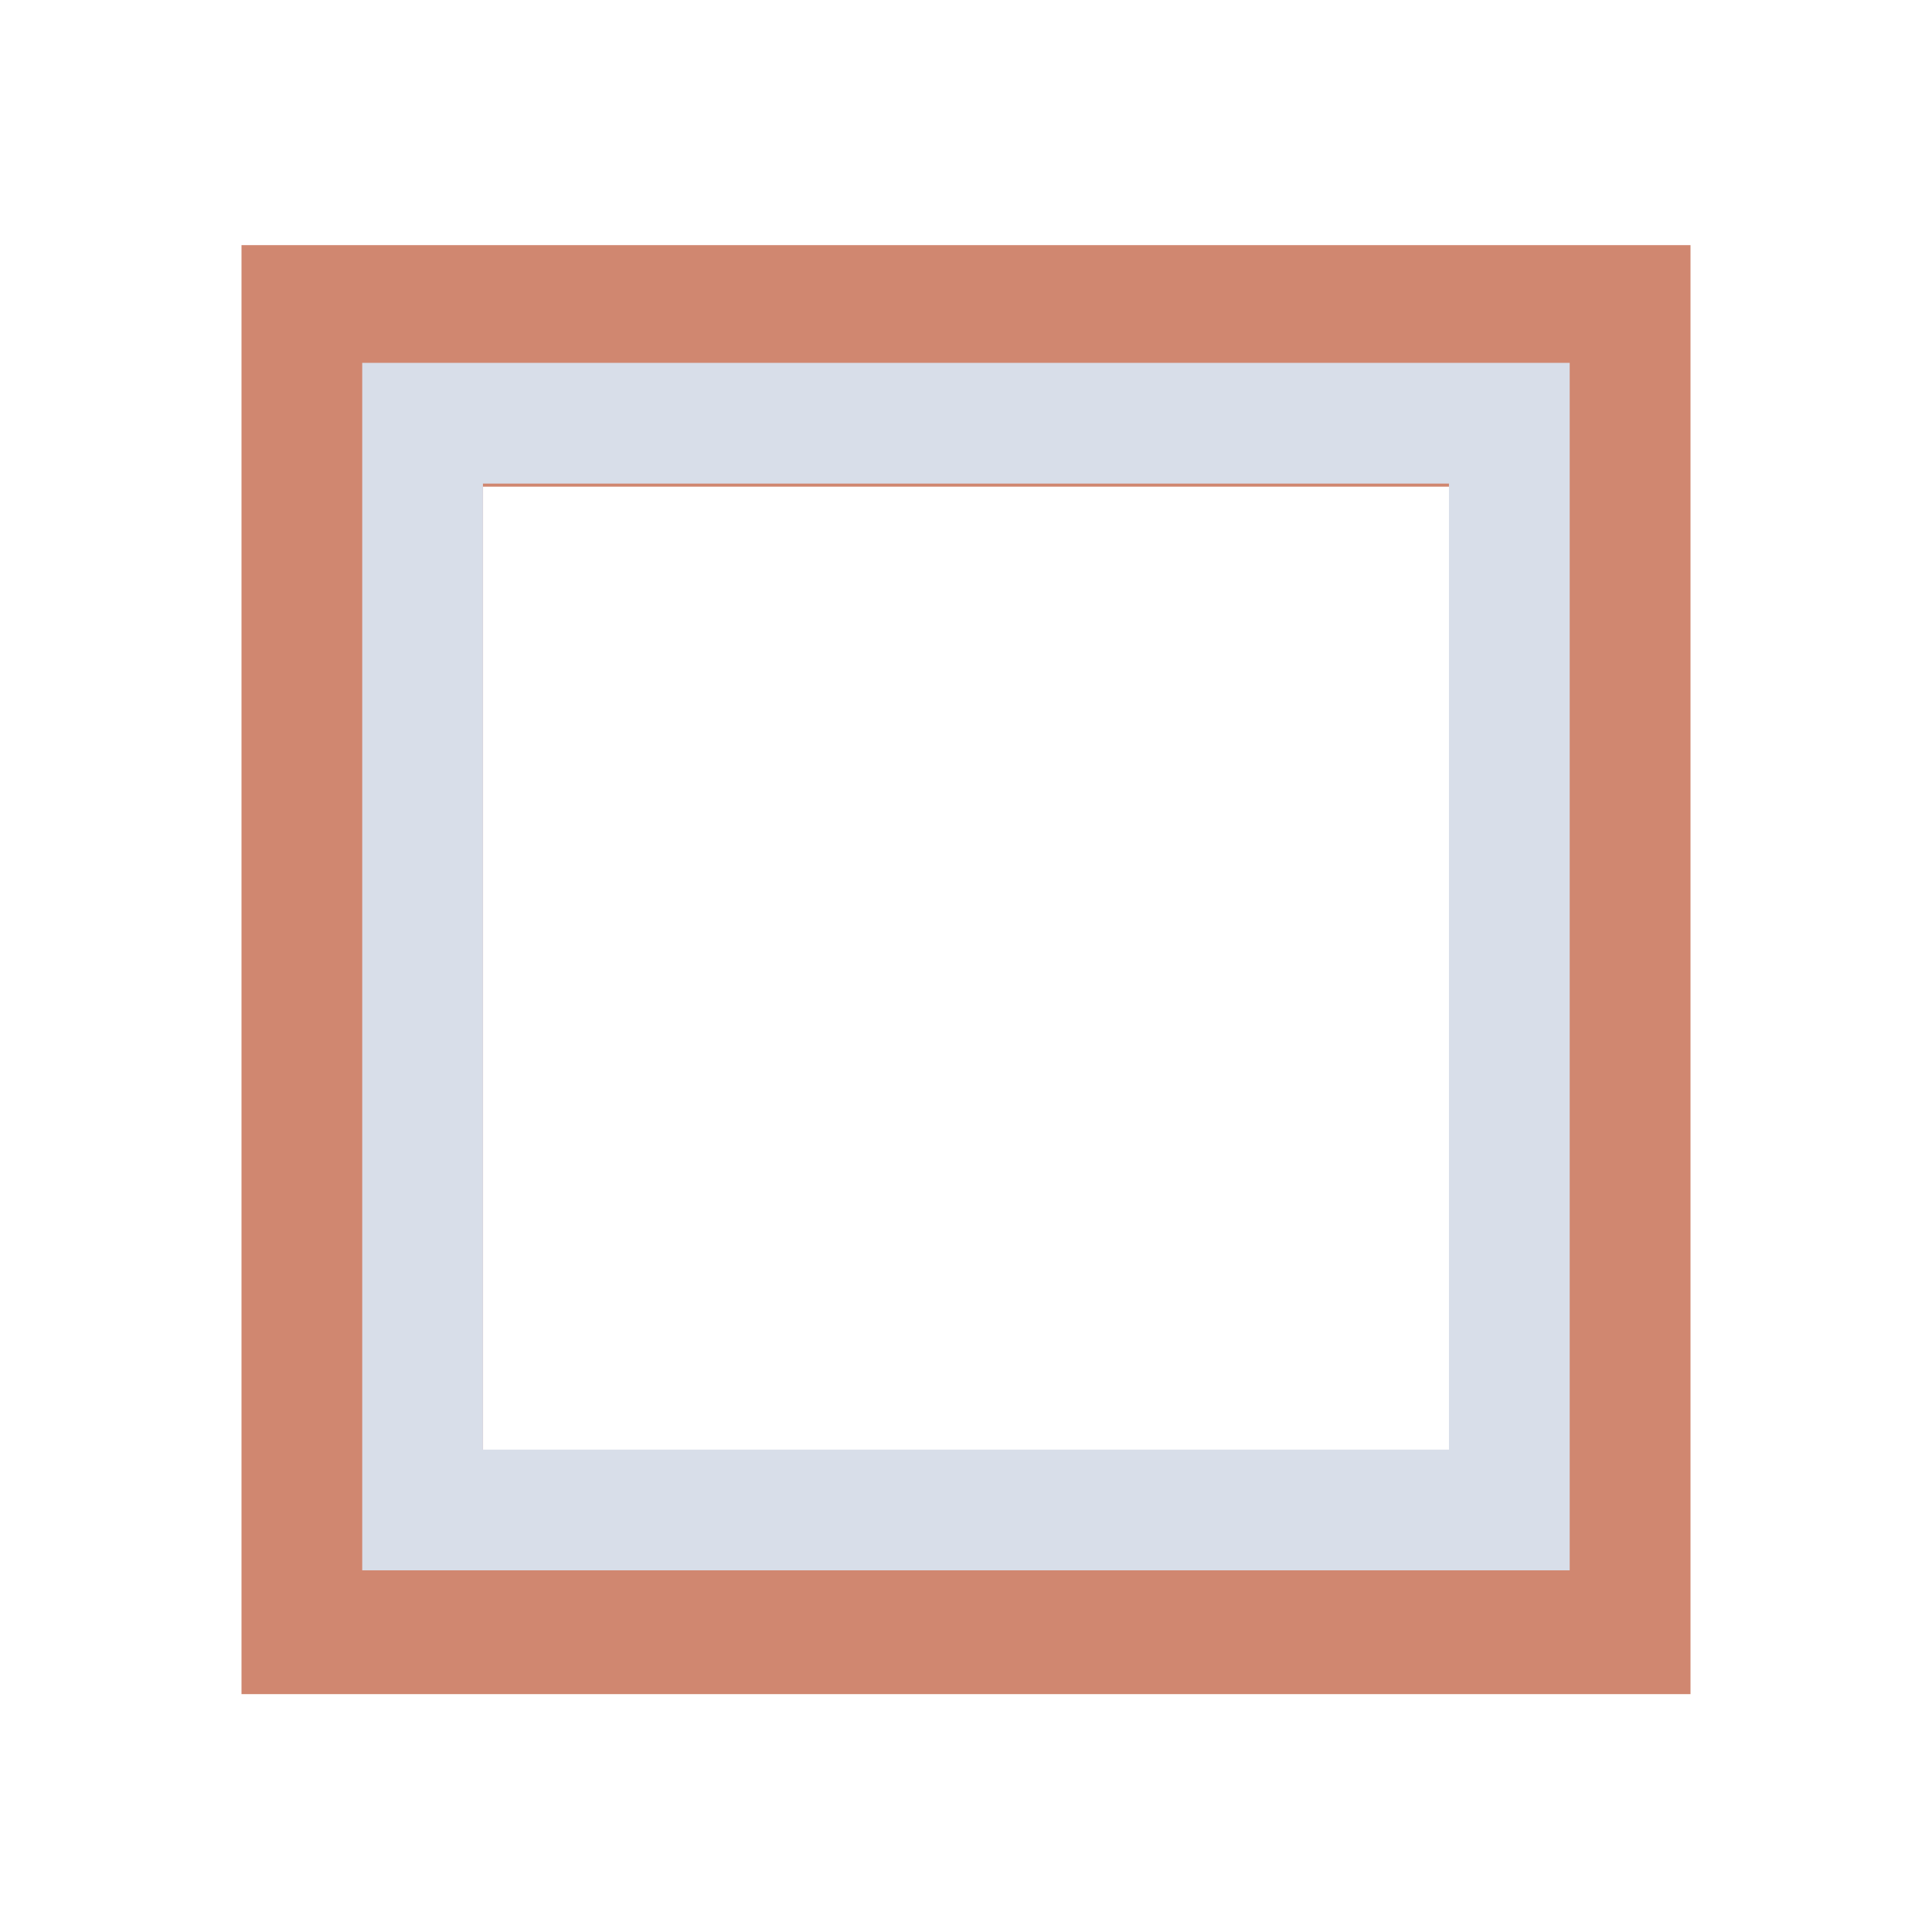
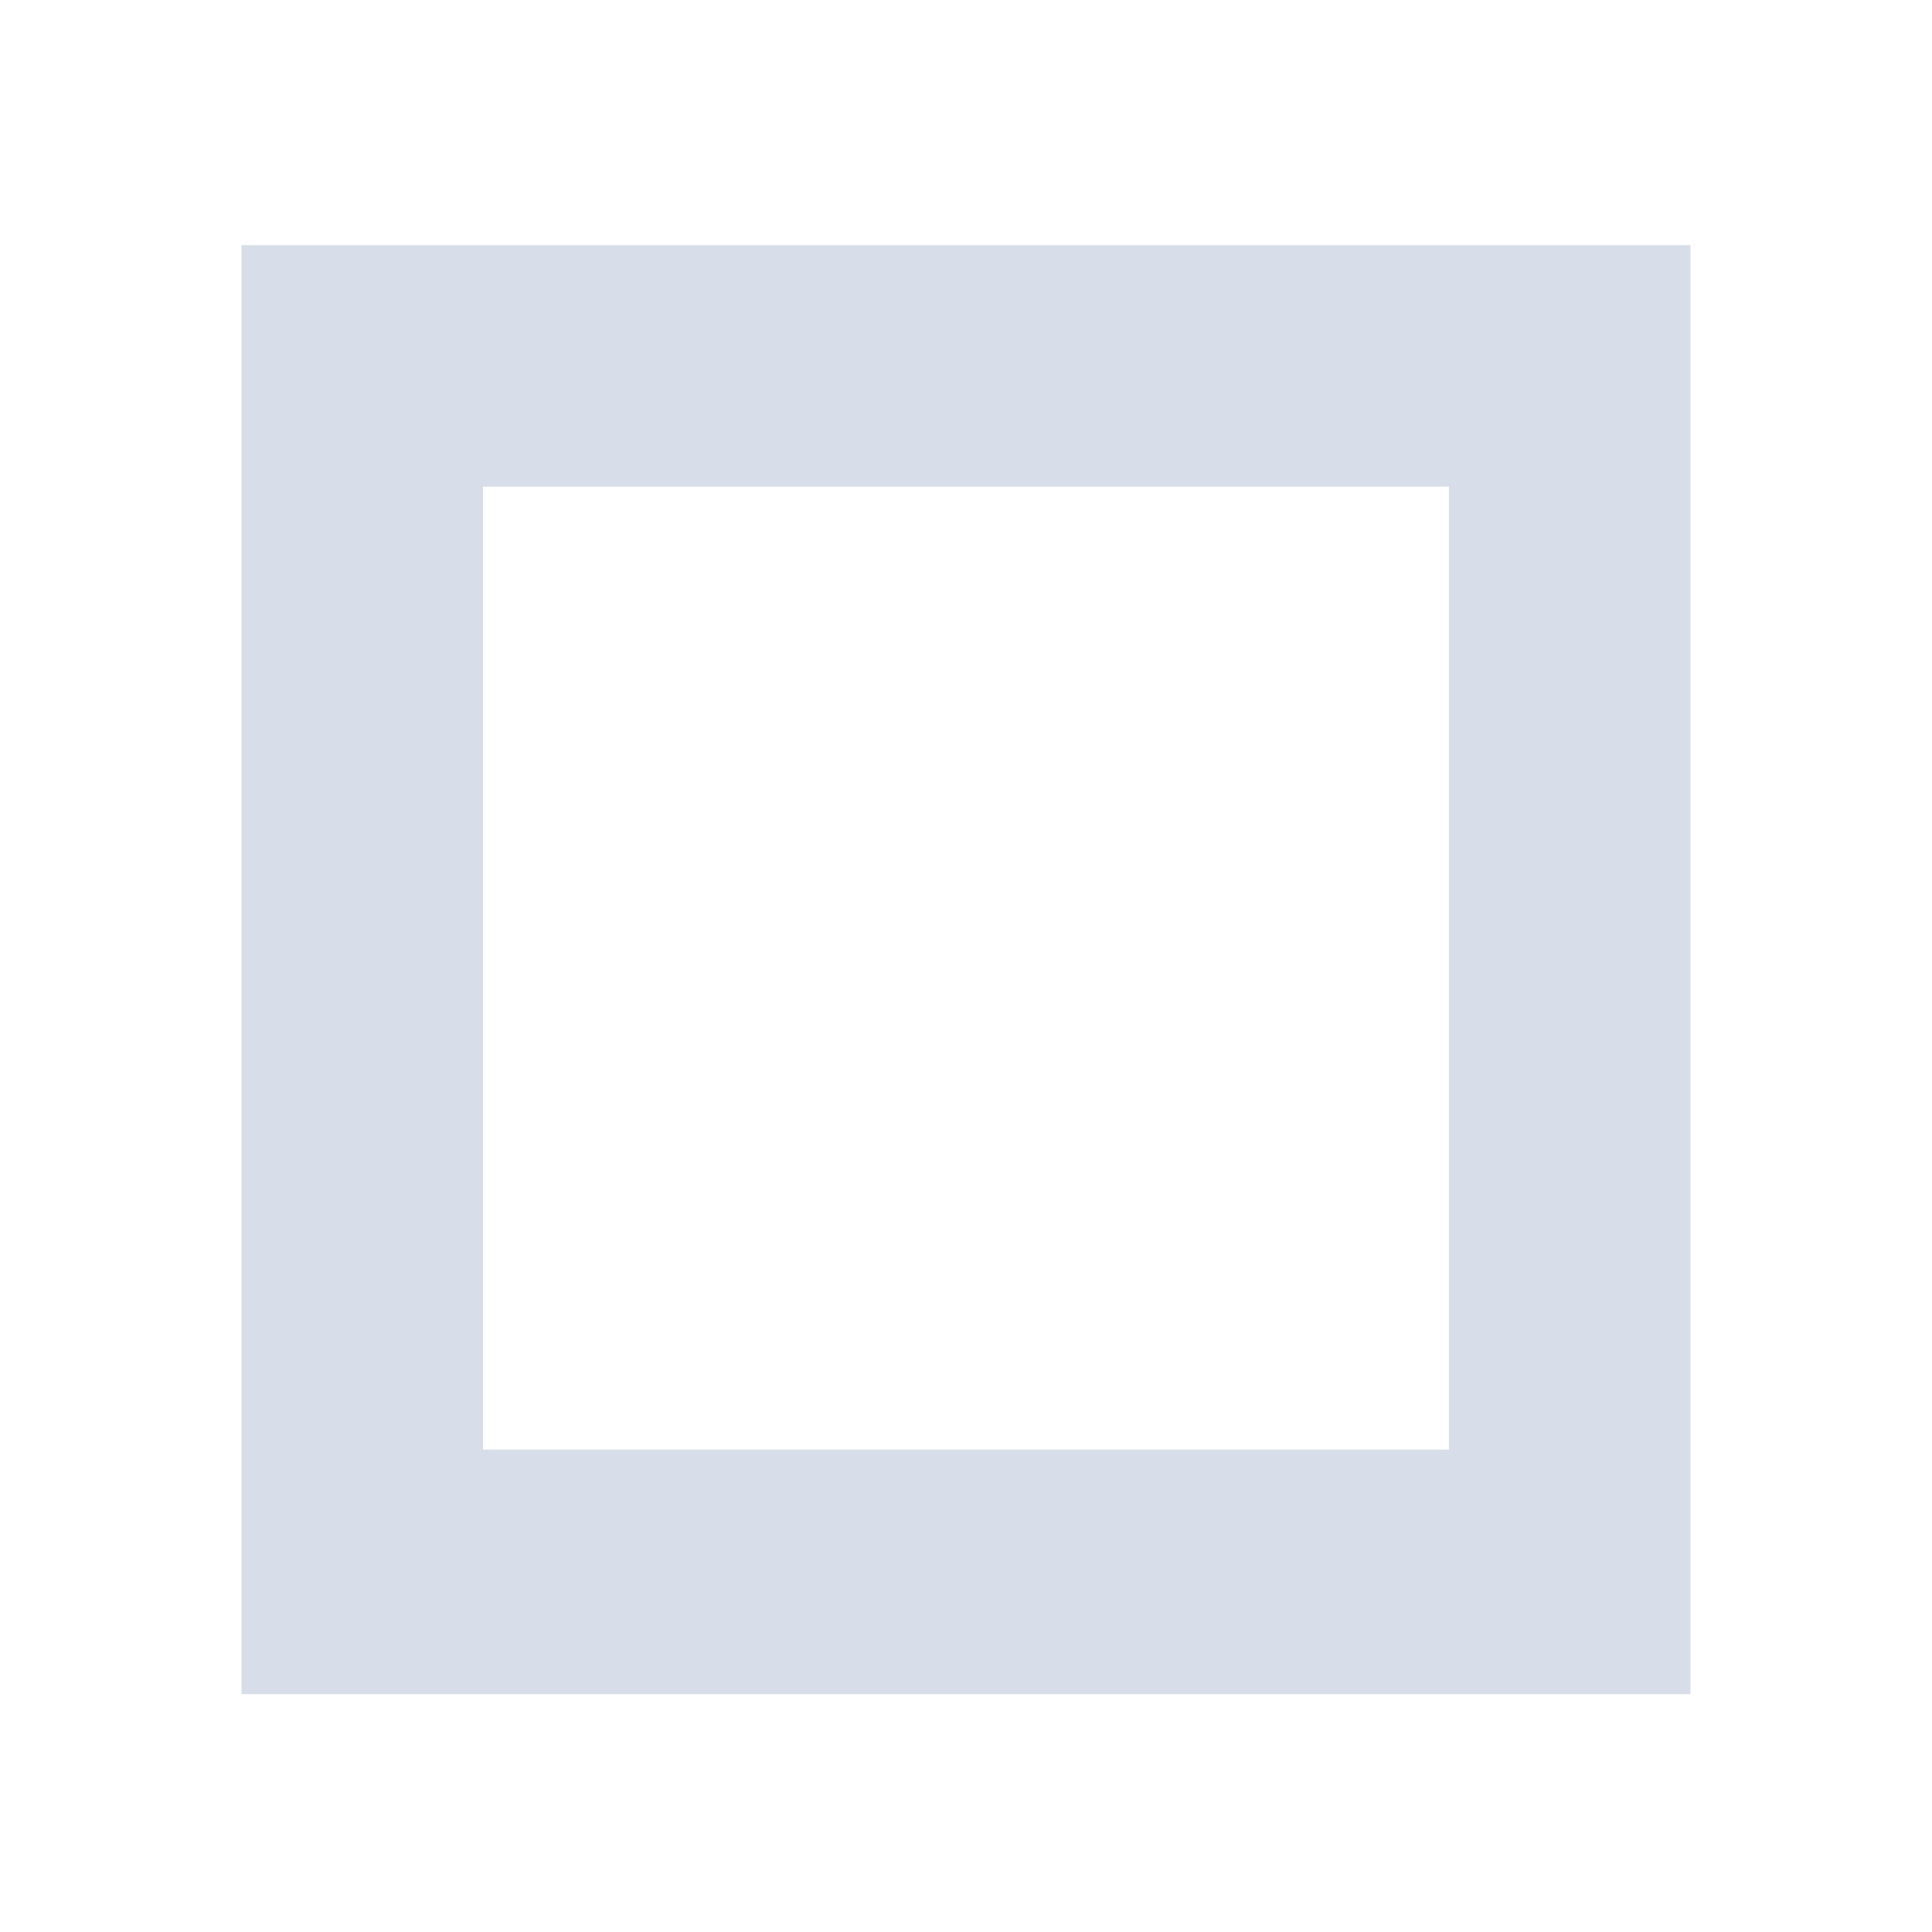
<svg xmlns="http://www.w3.org/2000/svg" version="1.1" viewBox="0 0 16 16">
  <defs>
    <style id="current-color-scheme" type="text/css">
   .ColorScheme-Text { color:#d8dee9; } .ColorScheme-Highlight { color:#88c0d0; } .ColorScheme-NeutralText { color:#d08770; } .ColorScheme-PositiveText { color:#a3be8c; } .ColorScheme-NegativeText { color:#bf616a; }
  </style>
  </defs>
-   <g transform="translate(-421.71 -531.79)" fill="currentColor">
-     <g transform="matrix(.75 0 0 .75 421.46 -241.23)" fill="currentColor">
+   <g transform="translate(-421.71 -531.79)" fill="#d8dee9">
+     <g transform="matrix(.75 0 0 .75 421.46 -241.23)" fill="#d8dee9">
      <path class="ColorScheme-NeutralText" d="m3 1033.4v16h16v-16zm2.667 2.667h10.667v10.667l-10.667-1e-4z" />
      <path class="ColorScheme-Text" d="m4.333 1034.7 5.9e-6 13.333h13.333v-13.333zm1.333 1.333h10.667v10.667h-10.667z" />
    </g>
  </g>
</svg>
